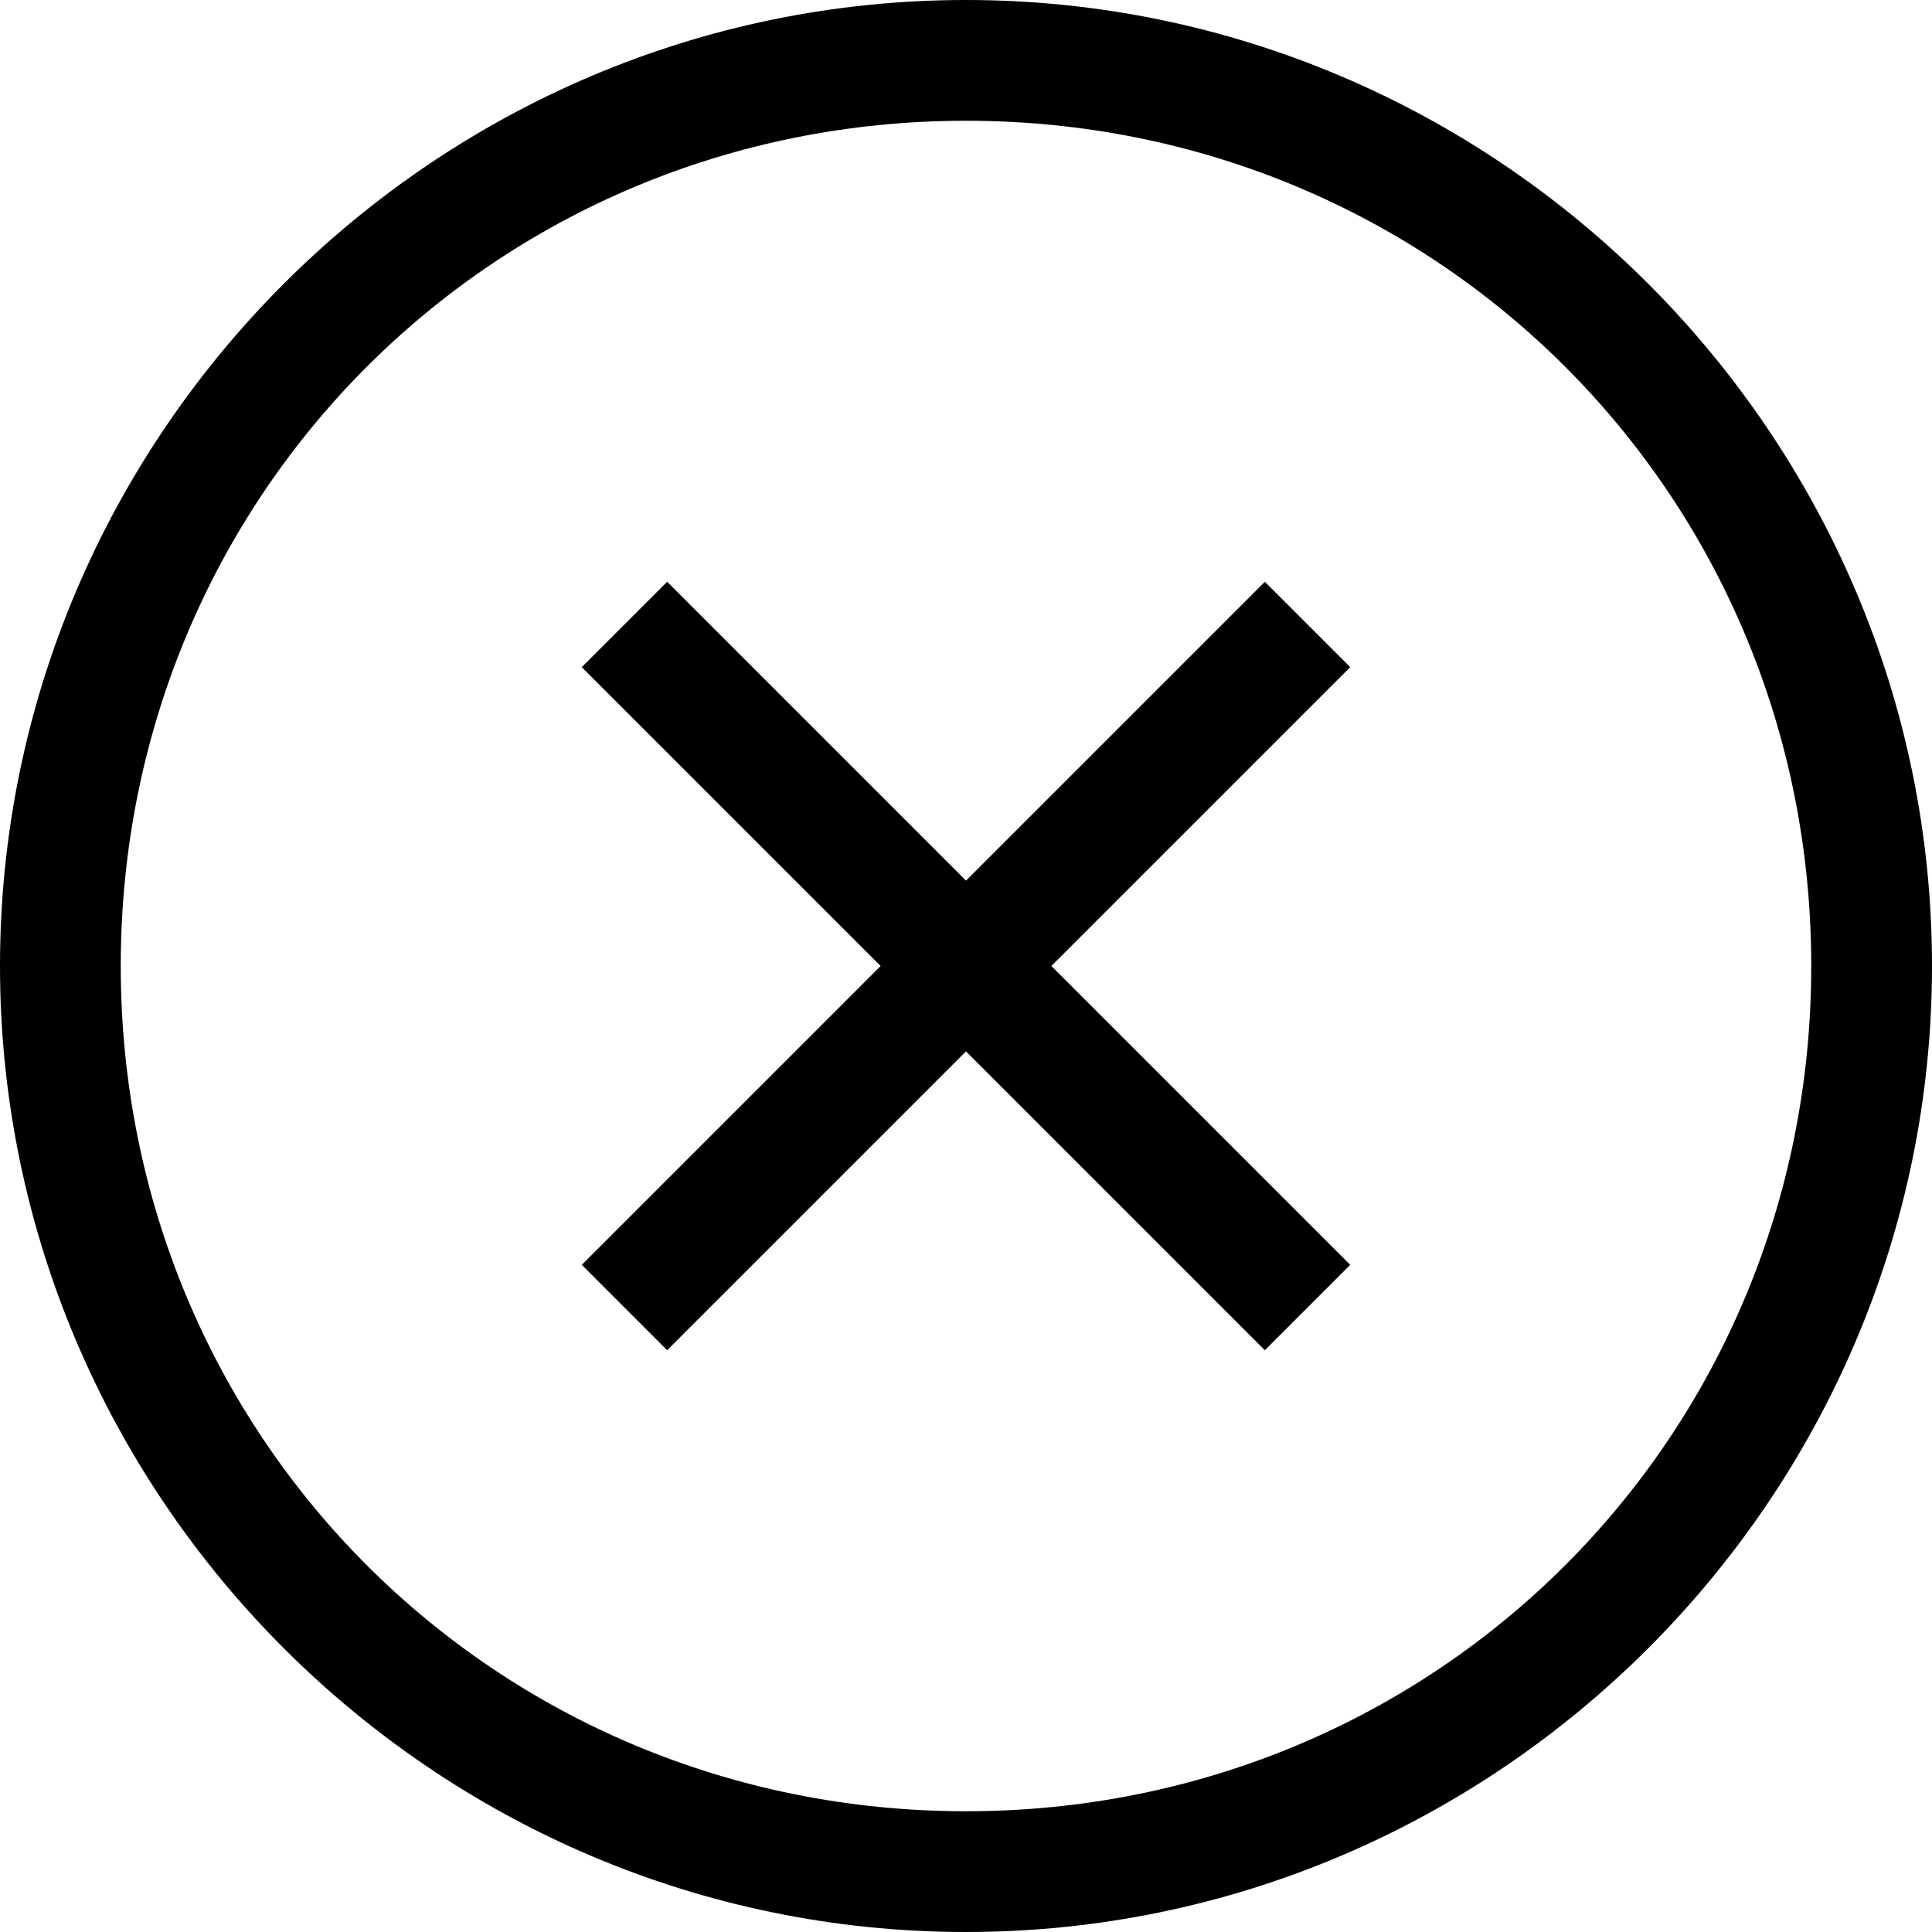
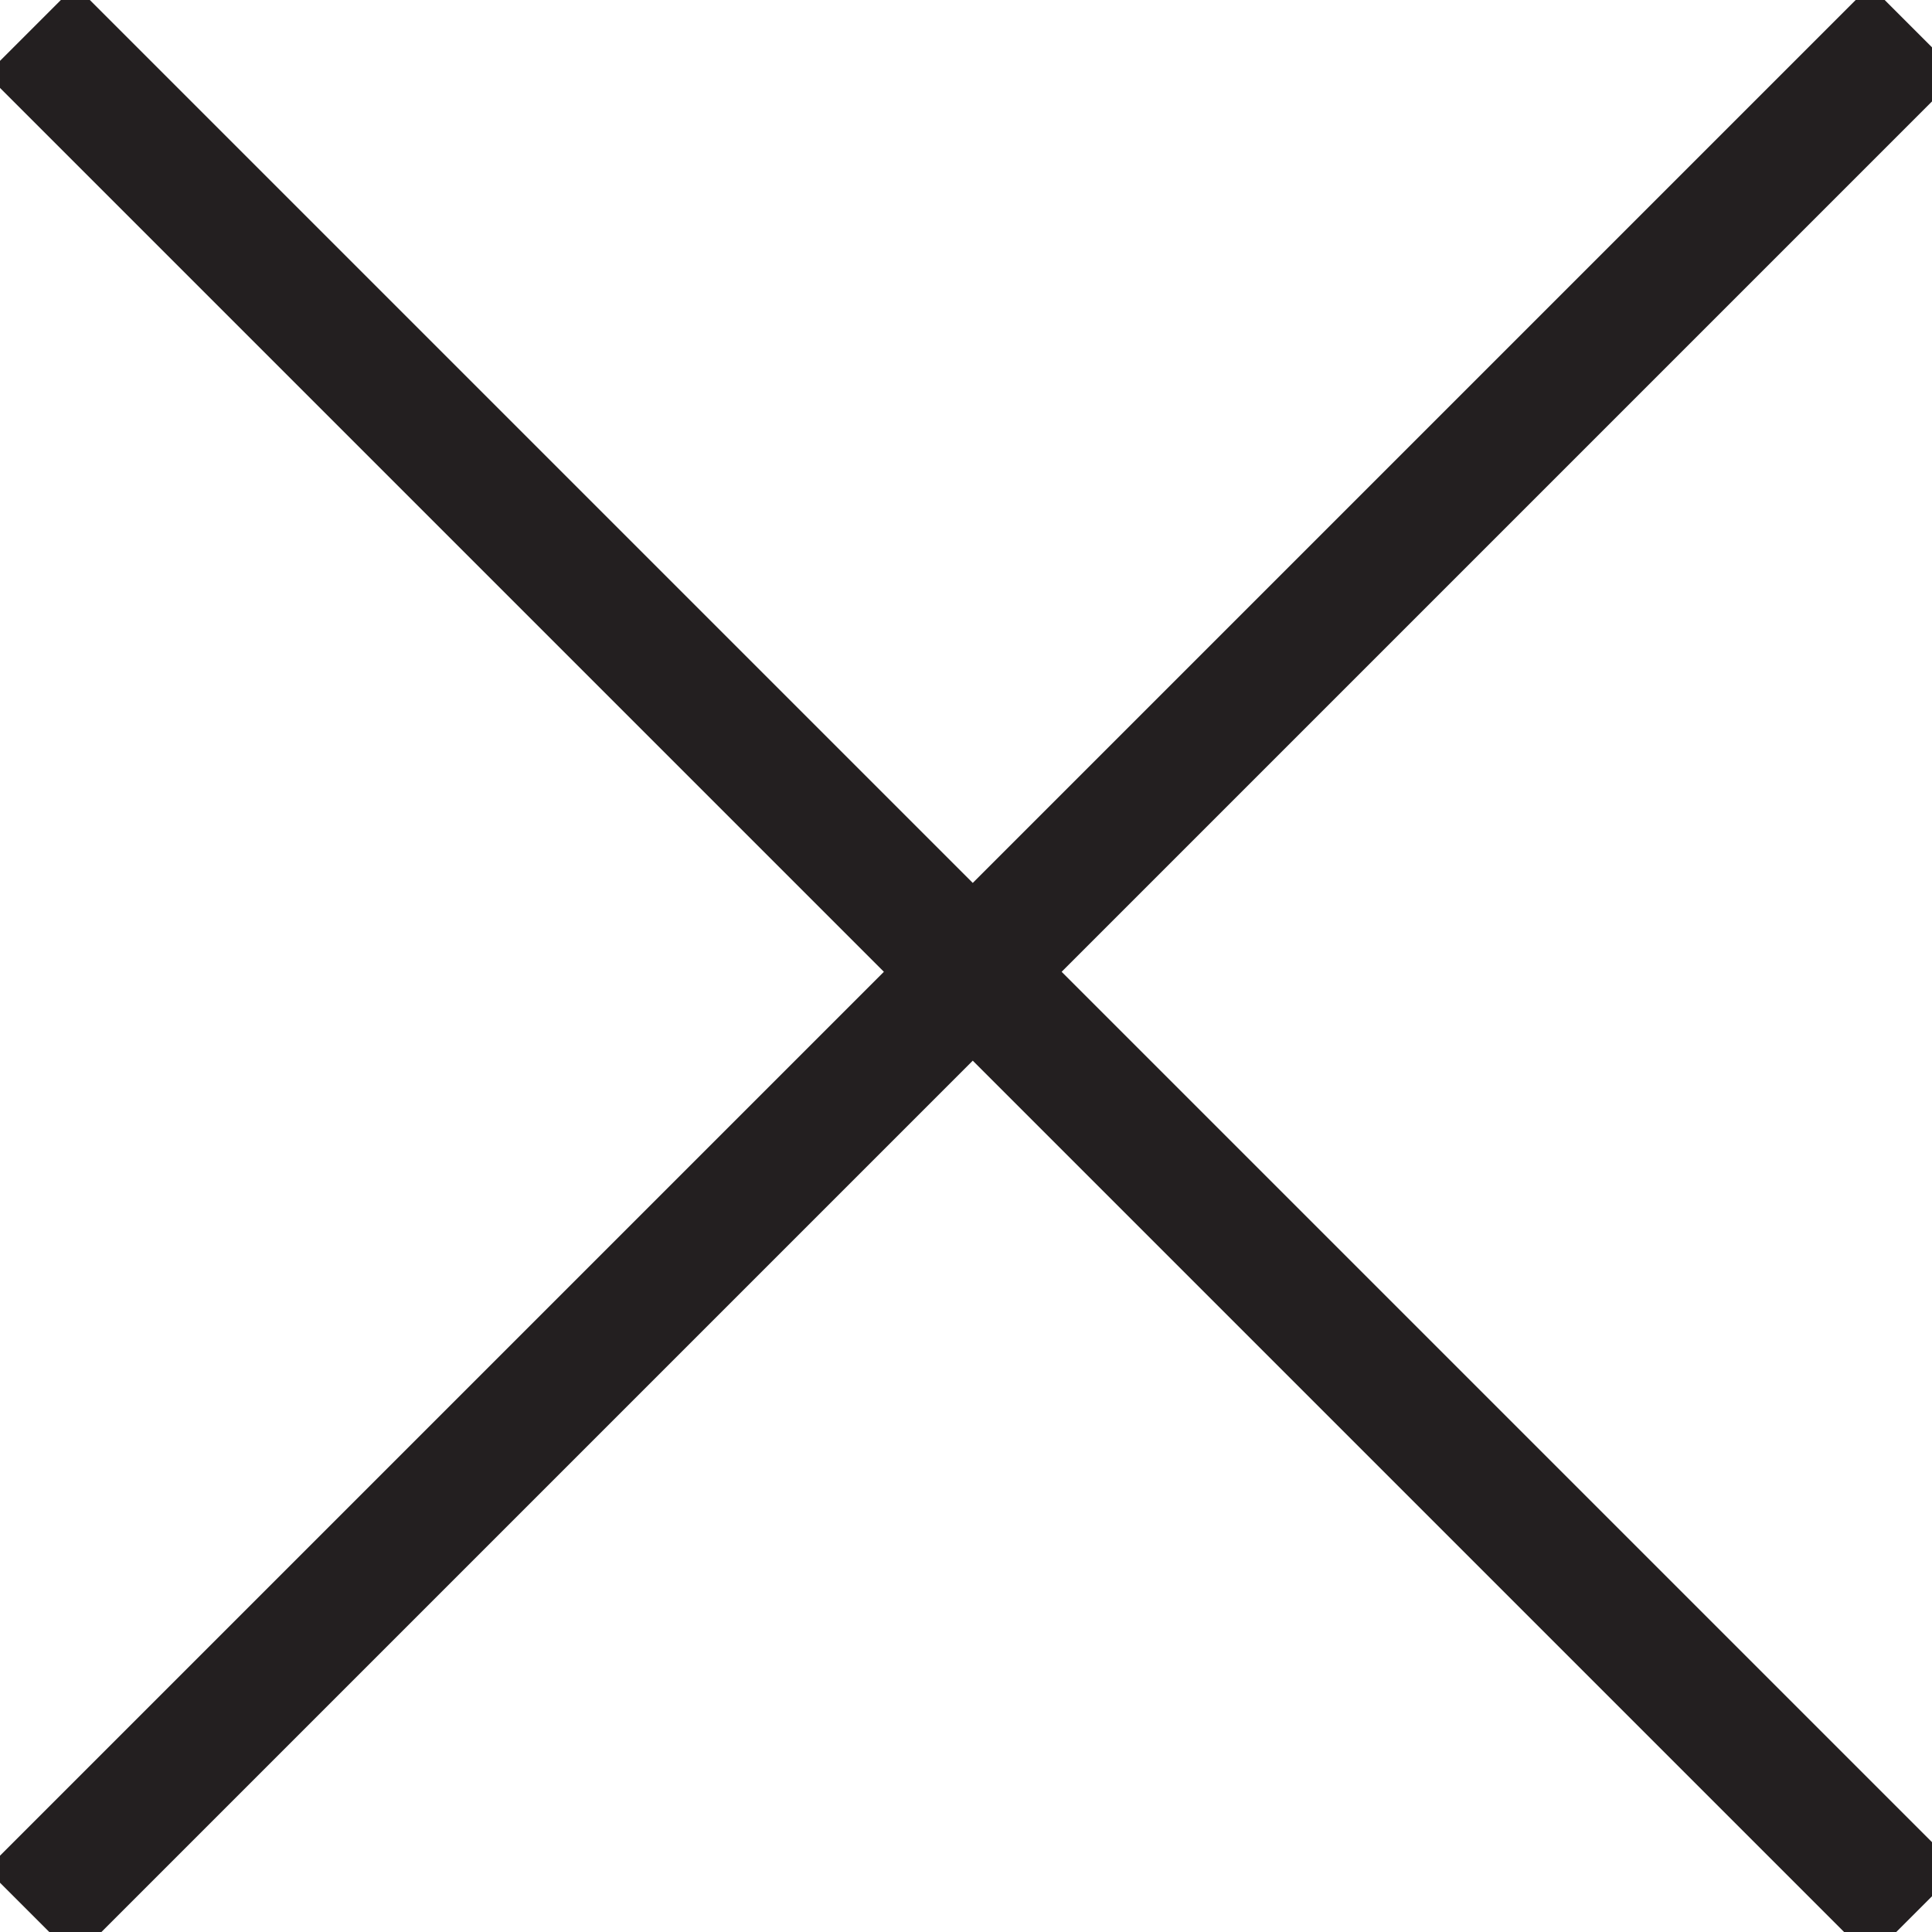
- <svg xmlns="http://www.w3.org/2000/svg" id="gallery-zoom-close" viewBox="0 0 16 16">
-   <path d="M8 0C3.6 0 0 3.6 0 8s3.6 8 8 8 8-3.6 8-8-3.6-8-8-8zm0 15c-3.9 0-7-3.1-7-7s3.1-7 7-7 7 3.1 7 7-3.1 7-7 7z" />
-   <path d="M4.818 5.525l.707-.707 5.657 5.657-.707.707z" />
-   <path d="M4.818 10.475l5.657-5.657.707.707-5.657 5.657z" />
+ <svg xmlns="http://www.w3.org/2000/svg" id="Layer_56" data-name="Layer 56" viewBox="0 0 20 20">
+   <defs>
+     <style>.cls-1{fill:#231f20;}</style>
+   </defs>
+   <polygon class="cls-1" points="20.28 0.77 19.36 -0.15 10.07 9.14 0.78 -0.15 -0.14 0.77 9.15 10.06 -0.14 19.35 0.78 20.27 10.07 10.98 19.36 20.27 20.28 19.35 10.99 10.06 20.28 0.77" />
</svg>
